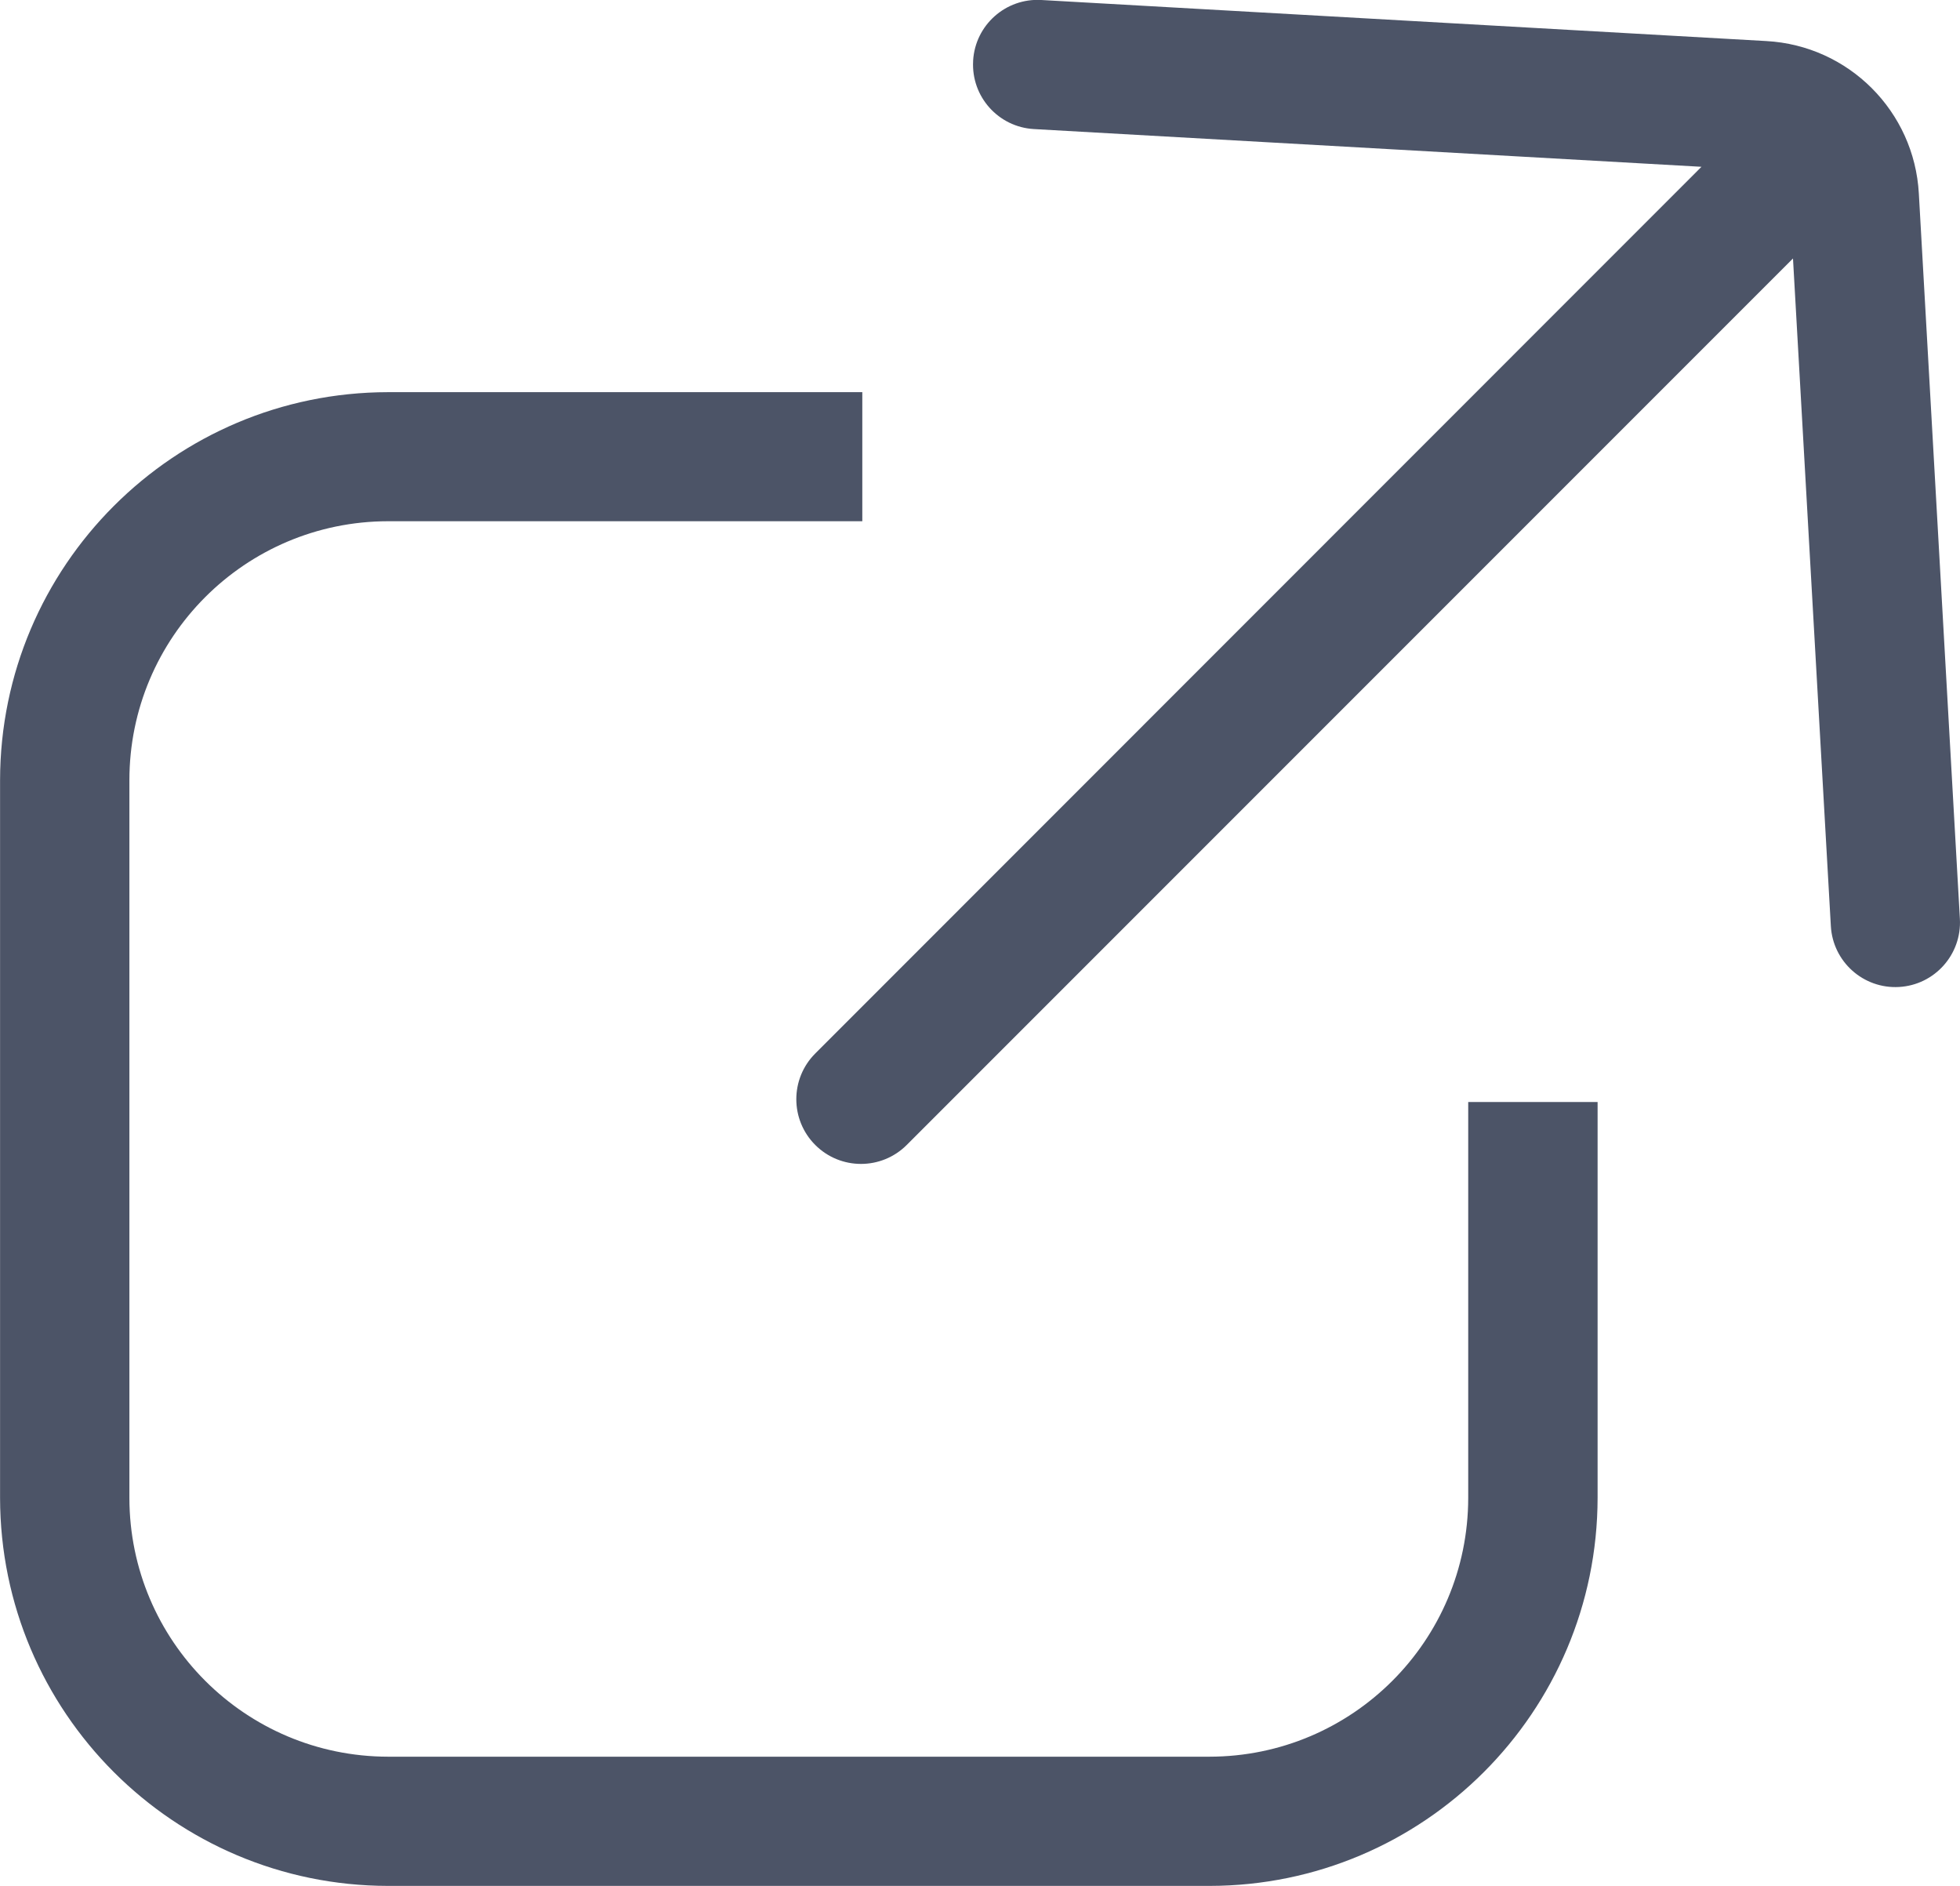
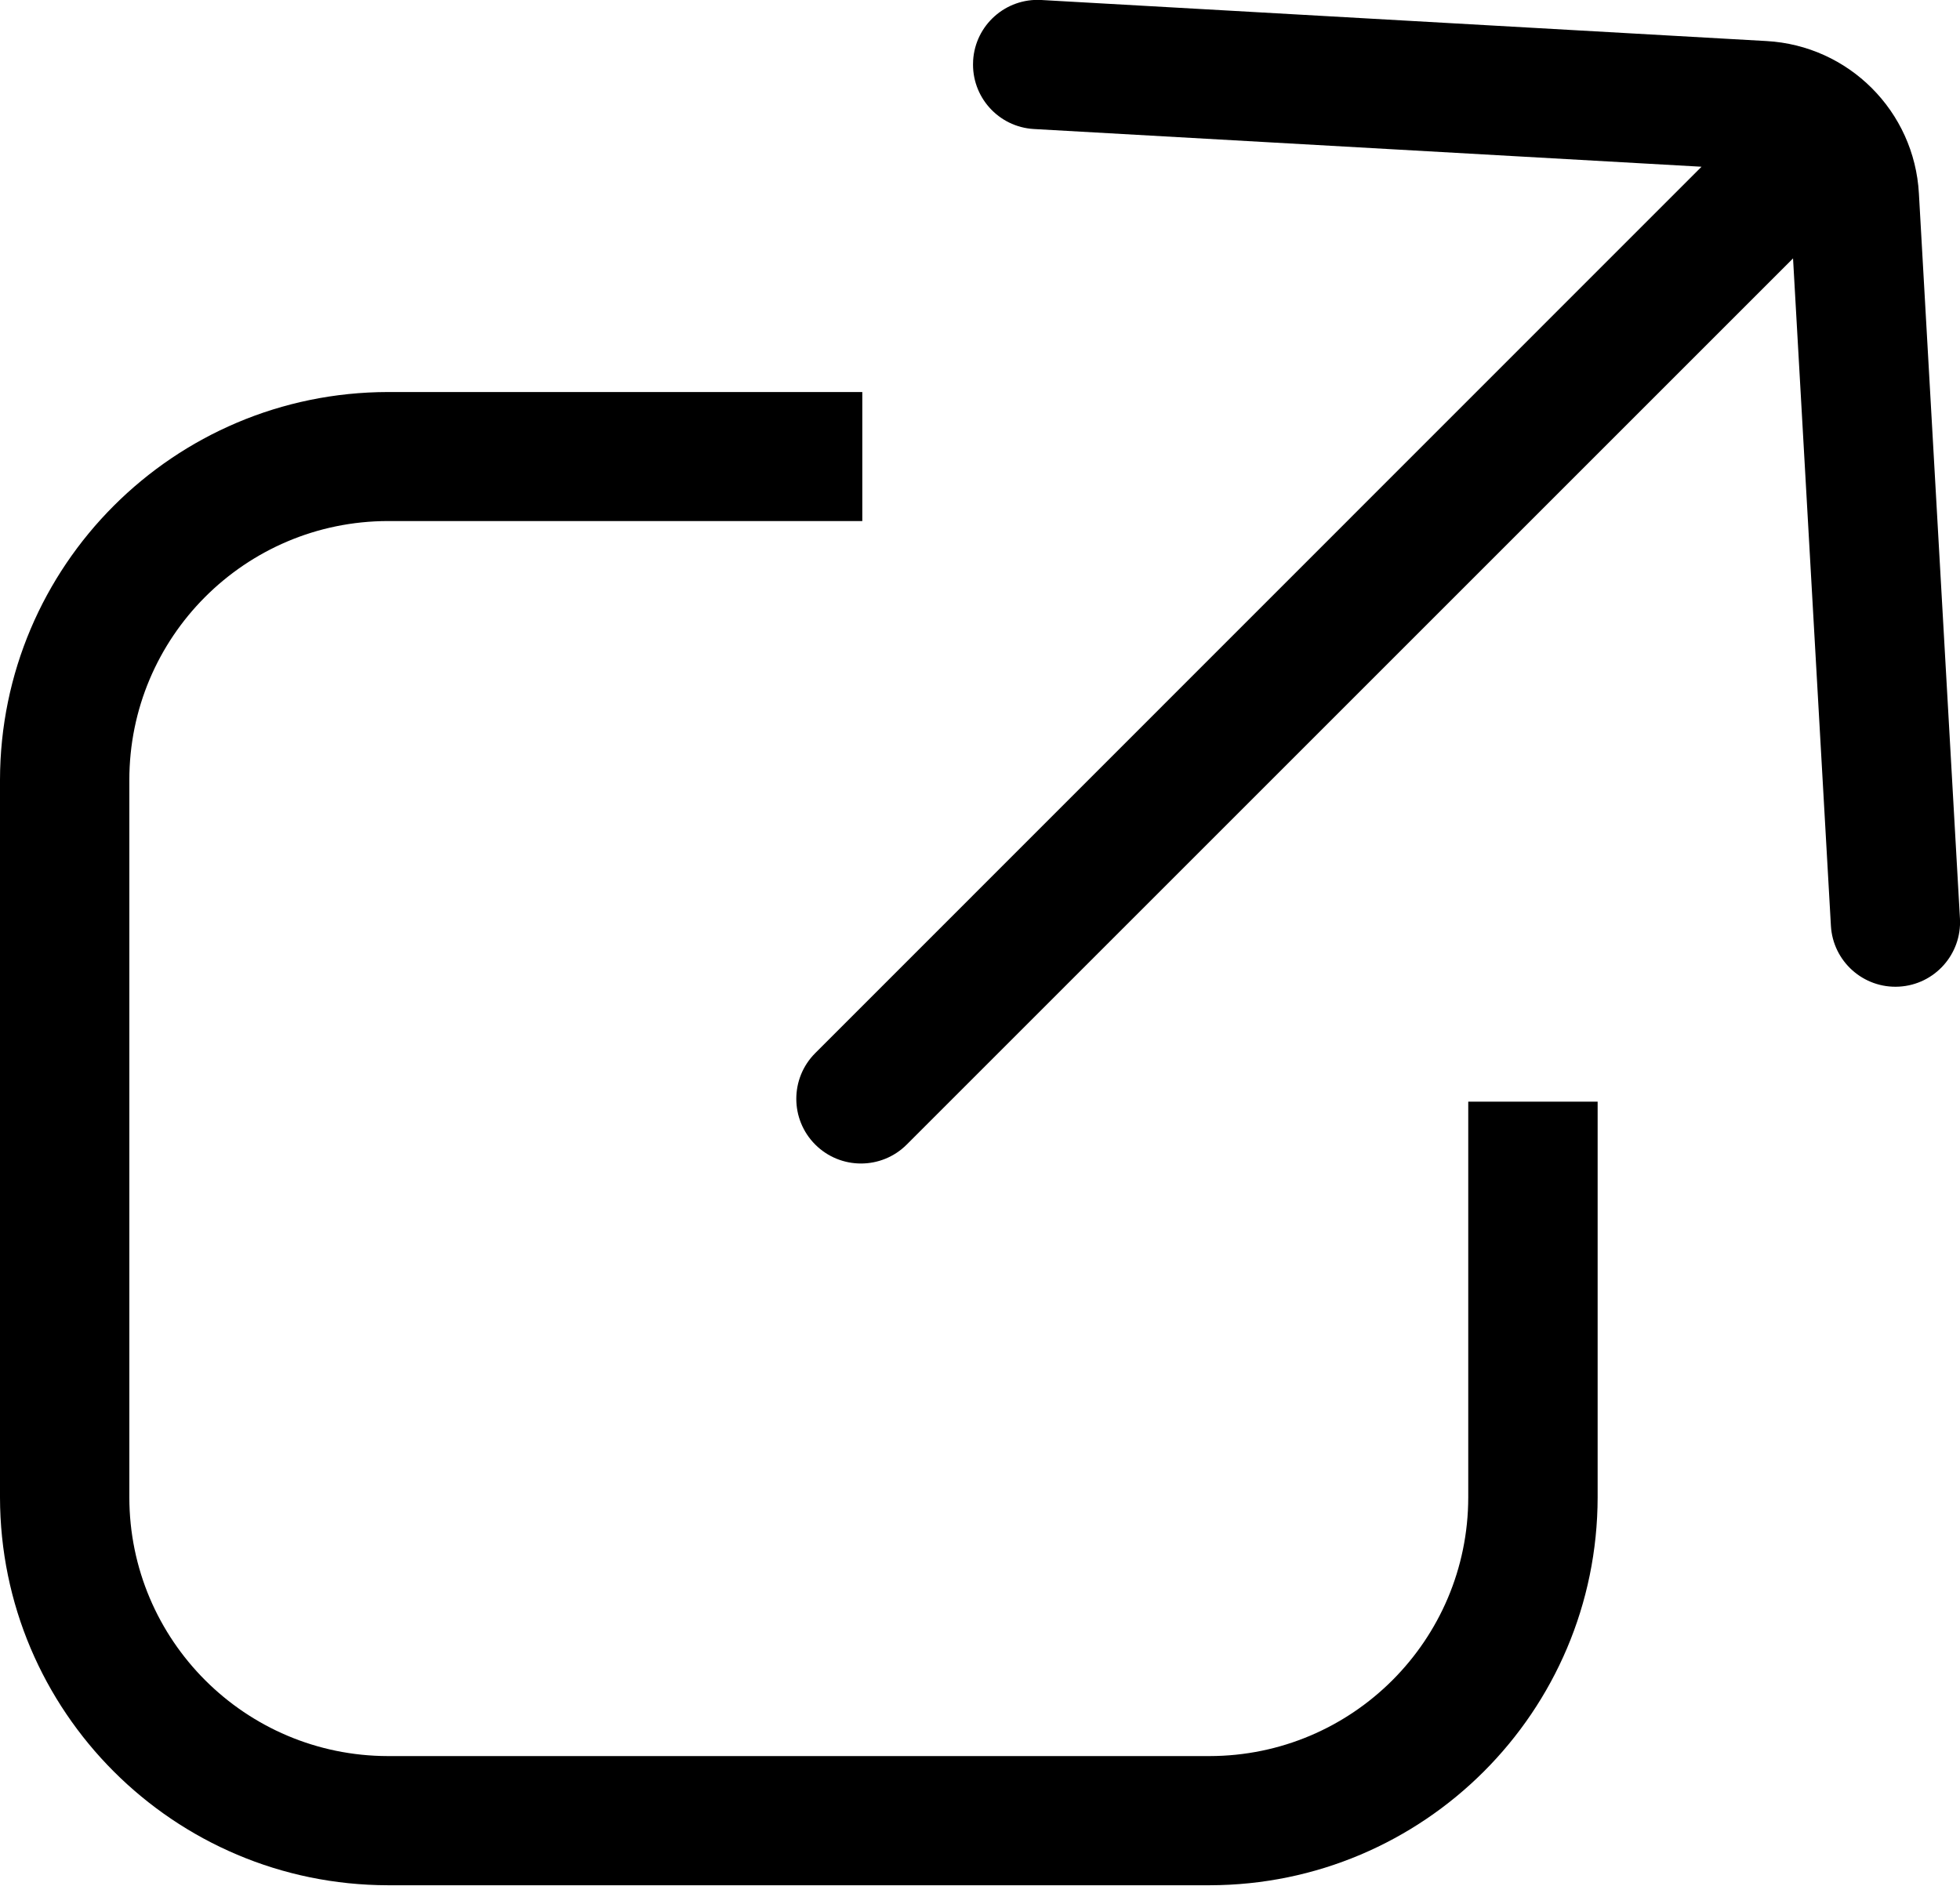
- <svg xmlns="http://www.w3.org/2000/svg" width="13.93cm" height="13.4cm" viewBox="0 0 394.91 379.91">
-   <defs>
-     <style>.cls-1{fill:#4c5467;}</style>
-   </defs>
-   <path class="cls-1" d="M26.06,157.2A52.18,52.18,0,0,1,78.18,105h95.56V79H78.18A78.27,78.27,0,0,0,0,157.16V301.73a78.27,78.27,0,0,0,78.18,78.18H243.72a78.27,78.27,0,0,0,78.18-78.18V222H295.83v79.75a52.18,52.18,0,0,1-52.13,52.13H78.18a52.18,52.18,0,0,1-52.12-52.13" />
-   <path class="cls-1" d="M196.07,12.32A13,13,0,0,0,208.32,26h0L342.83,33.6,164.26,212.22a13,13,0,0,0,18.43,18.43h0L361.27,52.07l7.63,134.49a13,13,0,1,0,26-1.47h0L386.63,39A32.56,32.56,0,0,0,355.9,8.27L209.81,0a13,13,0,0,0-13.74,12.21Z" />
+ <svg viewBox="0 0 394.91 379.91">
+   <path fill="currentColor" d="M26.06,157.2A52.18,52.18,0,0,1,78.18,105h95.56V79H78.18A78.27,78.27,0,0,0,0,157.16V301.73a78.27,78.27,0,0,0,78.18,78.18H243.72a78.27,78.27,0,0,0,78.18-78.18V222H295.83v79.75a52.18,52.18,0,0,1-52.13,52.13H78.18a52.18,52.18,0,0,1-52.12-52.13" />
+   <path fill="currentColor" d="M196.07,12.32A13,13,0,0,0,208.32,26h0L342.83,33.6,164.26,212.22a13,13,0,0,0,18.43,18.43h0L361.27,52.07l7.63,134.49a13,13,0,1,0,26-1.47h0L386.63,39A32.56,32.56,0,0,0,355.9,8.27L209.81,0a13,13,0,0,0-13.74,12.21Z" />
</svg>
